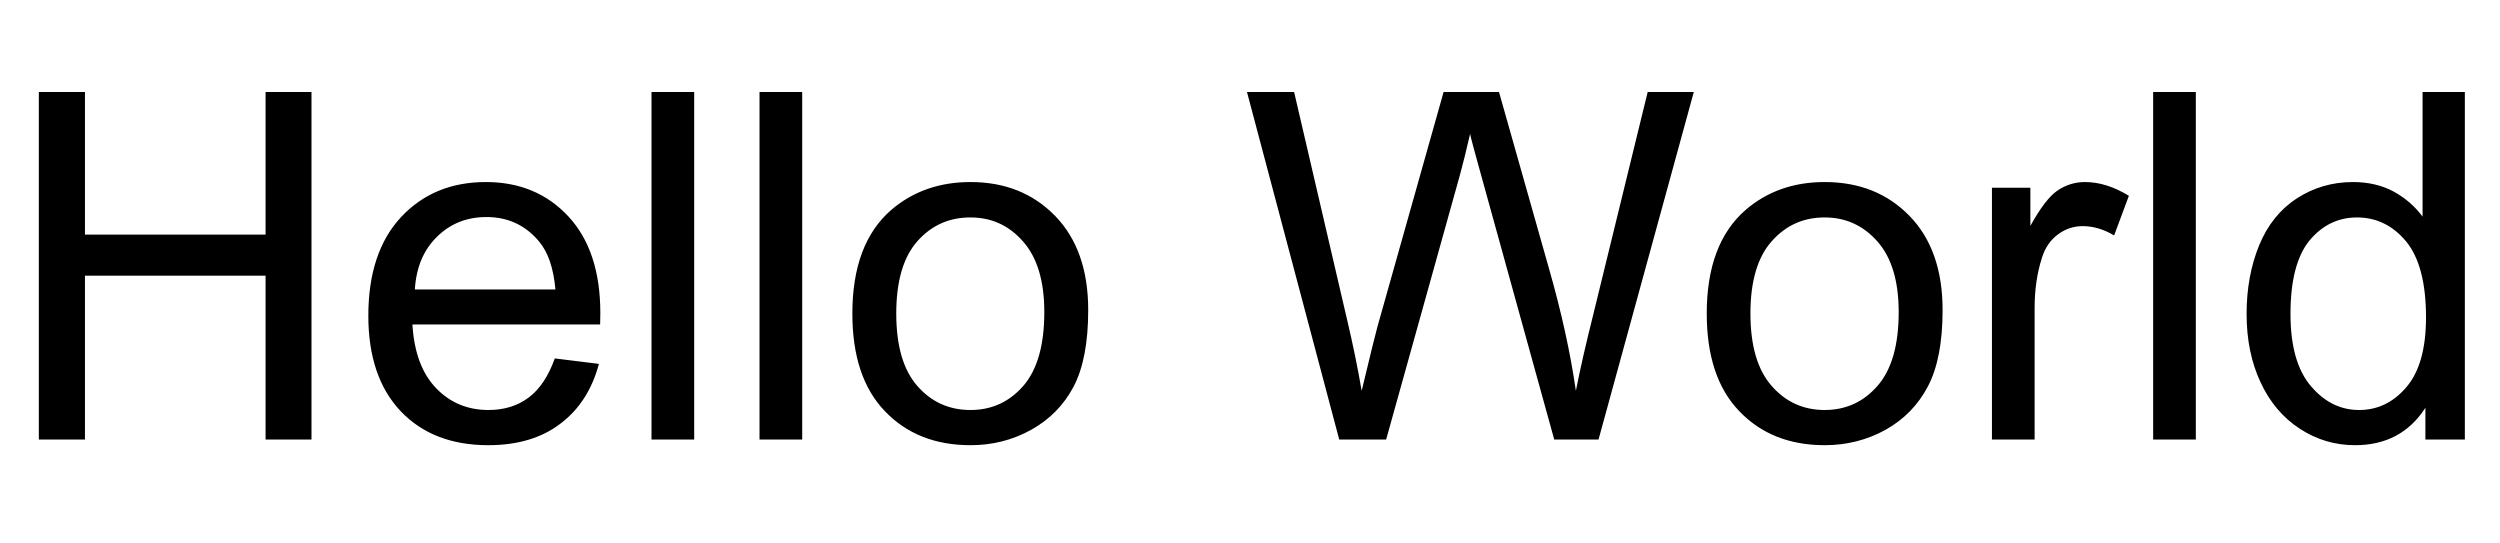
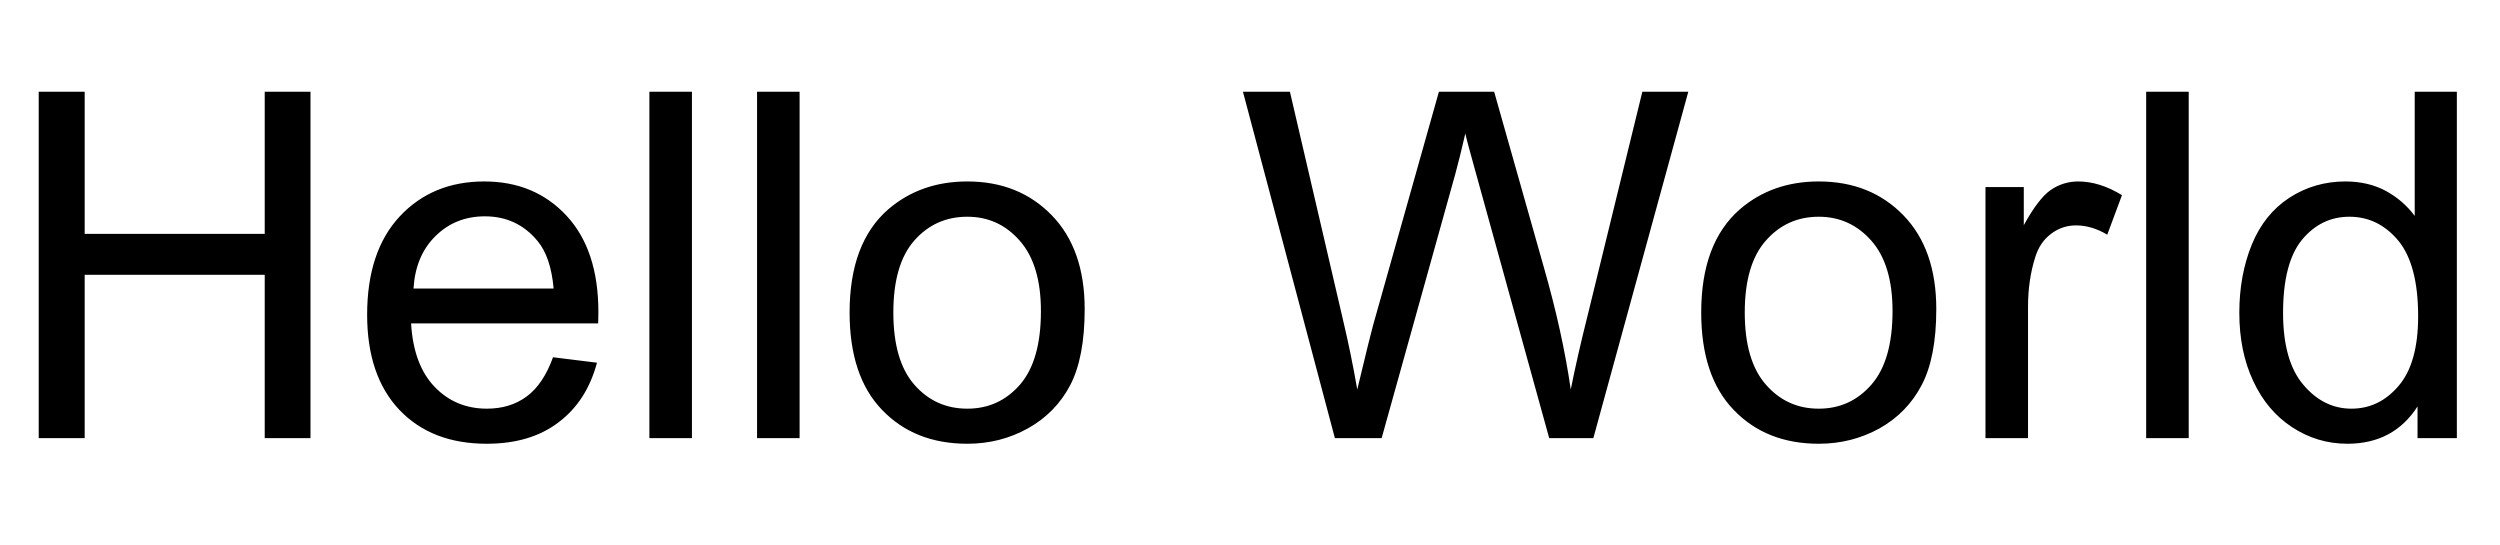
- <svg xmlns="http://www.w3.org/2000/svg" width="123.598" height="26.812">
+ <svg xmlns="http://www.w3.org/2000/svg" width="124" height="27" viewBox="0 0 124 27">
+   <rect width="123.598" height="26.812" fill="transparent" />
  <path stroke="none" fill="#000" d="M1.92 21.73L1.92 4.55L4.20 4.55L4.20 11.60L13.13 11.60L13.13 4.55L15.40 4.55L15.40 21.73L13.13 21.73L13.13 13.63L4.20 13.63L4.20 21.73L1.92 21.73ZM27.43 17.72L29.61 17.99Q29.10 19.90 27.70 20.95Q26.31 22.01 24.14 22.01Q21.41 22.01 19.81 20.33Q18.21 18.64 18.21 15.61Q18.21 12.47 19.83 10.73Q21.45 9 24.02 9Q26.52 9 28.10 10.70Q29.68 12.40 29.68 15.48Q29.68 15.67 29.67 16.04L20.39 16.04Q20.51 18.09 21.55 19.18Q22.59 20.27 24.15 20.27Q25.31 20.27 26.13 19.66Q26.95 19.05 27.43 17.72M20.51 14.31L27.46 14.31Q27.32 12.74 26.66 11.95Q25.65 10.73 24.05 10.73Q22.59 10.73 21.60 11.71Q20.61 12.68 20.51 14.31ZM32.21 21.73L32.21 4.55L34.32 4.55L34.32 21.73L32.21 21.73ZM37.55 21.73L37.55 4.55L39.66 4.55L39.66 21.73L37.55 21.73ZM42.14 15.50Q42.14 12.05 44.06 10.38Q45.67 9 47.98 9Q50.54 9 52.17 10.68Q53.80 12.36 53.80 15.33Q53.80 17.73 53.08 19.11Q52.36 20.48 50.98 21.25Q49.61 22.01 47.98 22.01Q45.36 22.01 43.75 20.33Q42.14 18.66 42.14 15.50M44.31 15.50Q44.31 17.89 45.35 19.08Q46.39 20.27 47.98 20.27Q49.55 20.27 50.59 19.08Q51.63 17.88 51.63 15.43Q51.63 13.13 50.58 11.94Q49.54 10.75 47.98 10.75Q46.39 10.75 45.35 11.93Q44.31 13.11 44.31 15.50ZM66.21 21.73L61.65 4.55L63.98 4.55L66.60 15.81Q67.02 17.58 67.32 19.32Q67.98 16.57 68.10 16.15L71.37 4.55L74.11 4.55L76.57 13.24Q77.50 16.48 77.91 19.32Q78.23 17.70 78.76 15.59L81.46 4.55L83.74 4.55L79.03 21.73L76.84 21.73L73.22 8.64Q72.76 7.00 72.68 6.62Q72.41 7.80 72.18 8.64L68.53 21.73L66.21 21.73ZM84.38 15.50Q84.38 12.05 86.30 10.38Q87.90 9 90.21 9Q92.78 9 94.41 10.68Q96.04 12.36 96.04 15.33Q96.04 17.73 95.31 19.11Q94.59 20.48 93.22 21.25Q91.84 22.01 90.21 22.01Q87.60 22.01 85.99 20.33Q84.38 18.66 84.38 15.50M86.54 15.50Q86.54 17.89 87.59 19.08Q88.63 20.27 90.21 20.27Q91.78 20.27 92.82 19.08Q93.87 17.88 93.87 15.43Q93.87 13.13 92.82 11.94Q91.77 10.75 90.21 10.75Q88.63 10.75 87.59 11.93Q86.54 13.11 86.54 15.50ZM98.48 21.73L98.48 9.28L100.38 9.28L100.38 11.17Q101.11 9.84 101.72 9.42Q102.34 9 103.08 9Q104.14 9 105.25 9.68L104.52 11.64Q103.75 11.18 102.97 11.18Q102.28 11.18 101.73 11.60Q101.18 12.01 100.95 12.75Q100.59 13.88 100.59 15.21L100.59 21.73L98.48 21.73ZM106.45 21.73L106.45 4.55L108.56 4.55L108.56 21.73L106.45 21.73ZM119.91 21.73L119.91 20.16Q118.72 22.01 116.43 22.01Q114.94 22.01 113.69 21.19Q112.44 20.37 111.76 18.90Q111.07 17.43 111.07 15.52Q111.07 13.65 111.69 12.13Q112.31 10.62 113.55 9.81Q114.80 9 116.33 9Q117.46 9 118.34 9.47Q119.21 9.95 119.77 10.71L119.77 4.55L121.86 4.55L121.86 21.73L119.91 21.73M113.24 15.52Q113.24 17.91 114.25 19.09Q115.25 20.27 116.63 20.27Q118.01 20.27 118.97 19.14Q119.94 18.01 119.94 15.69Q119.94 13.14 118.96 11.94Q117.97 10.75 116.53 10.75Q115.13 10.75 114.18 11.89Q113.24 13.04 113.24 15.52Z" />
</svg>
